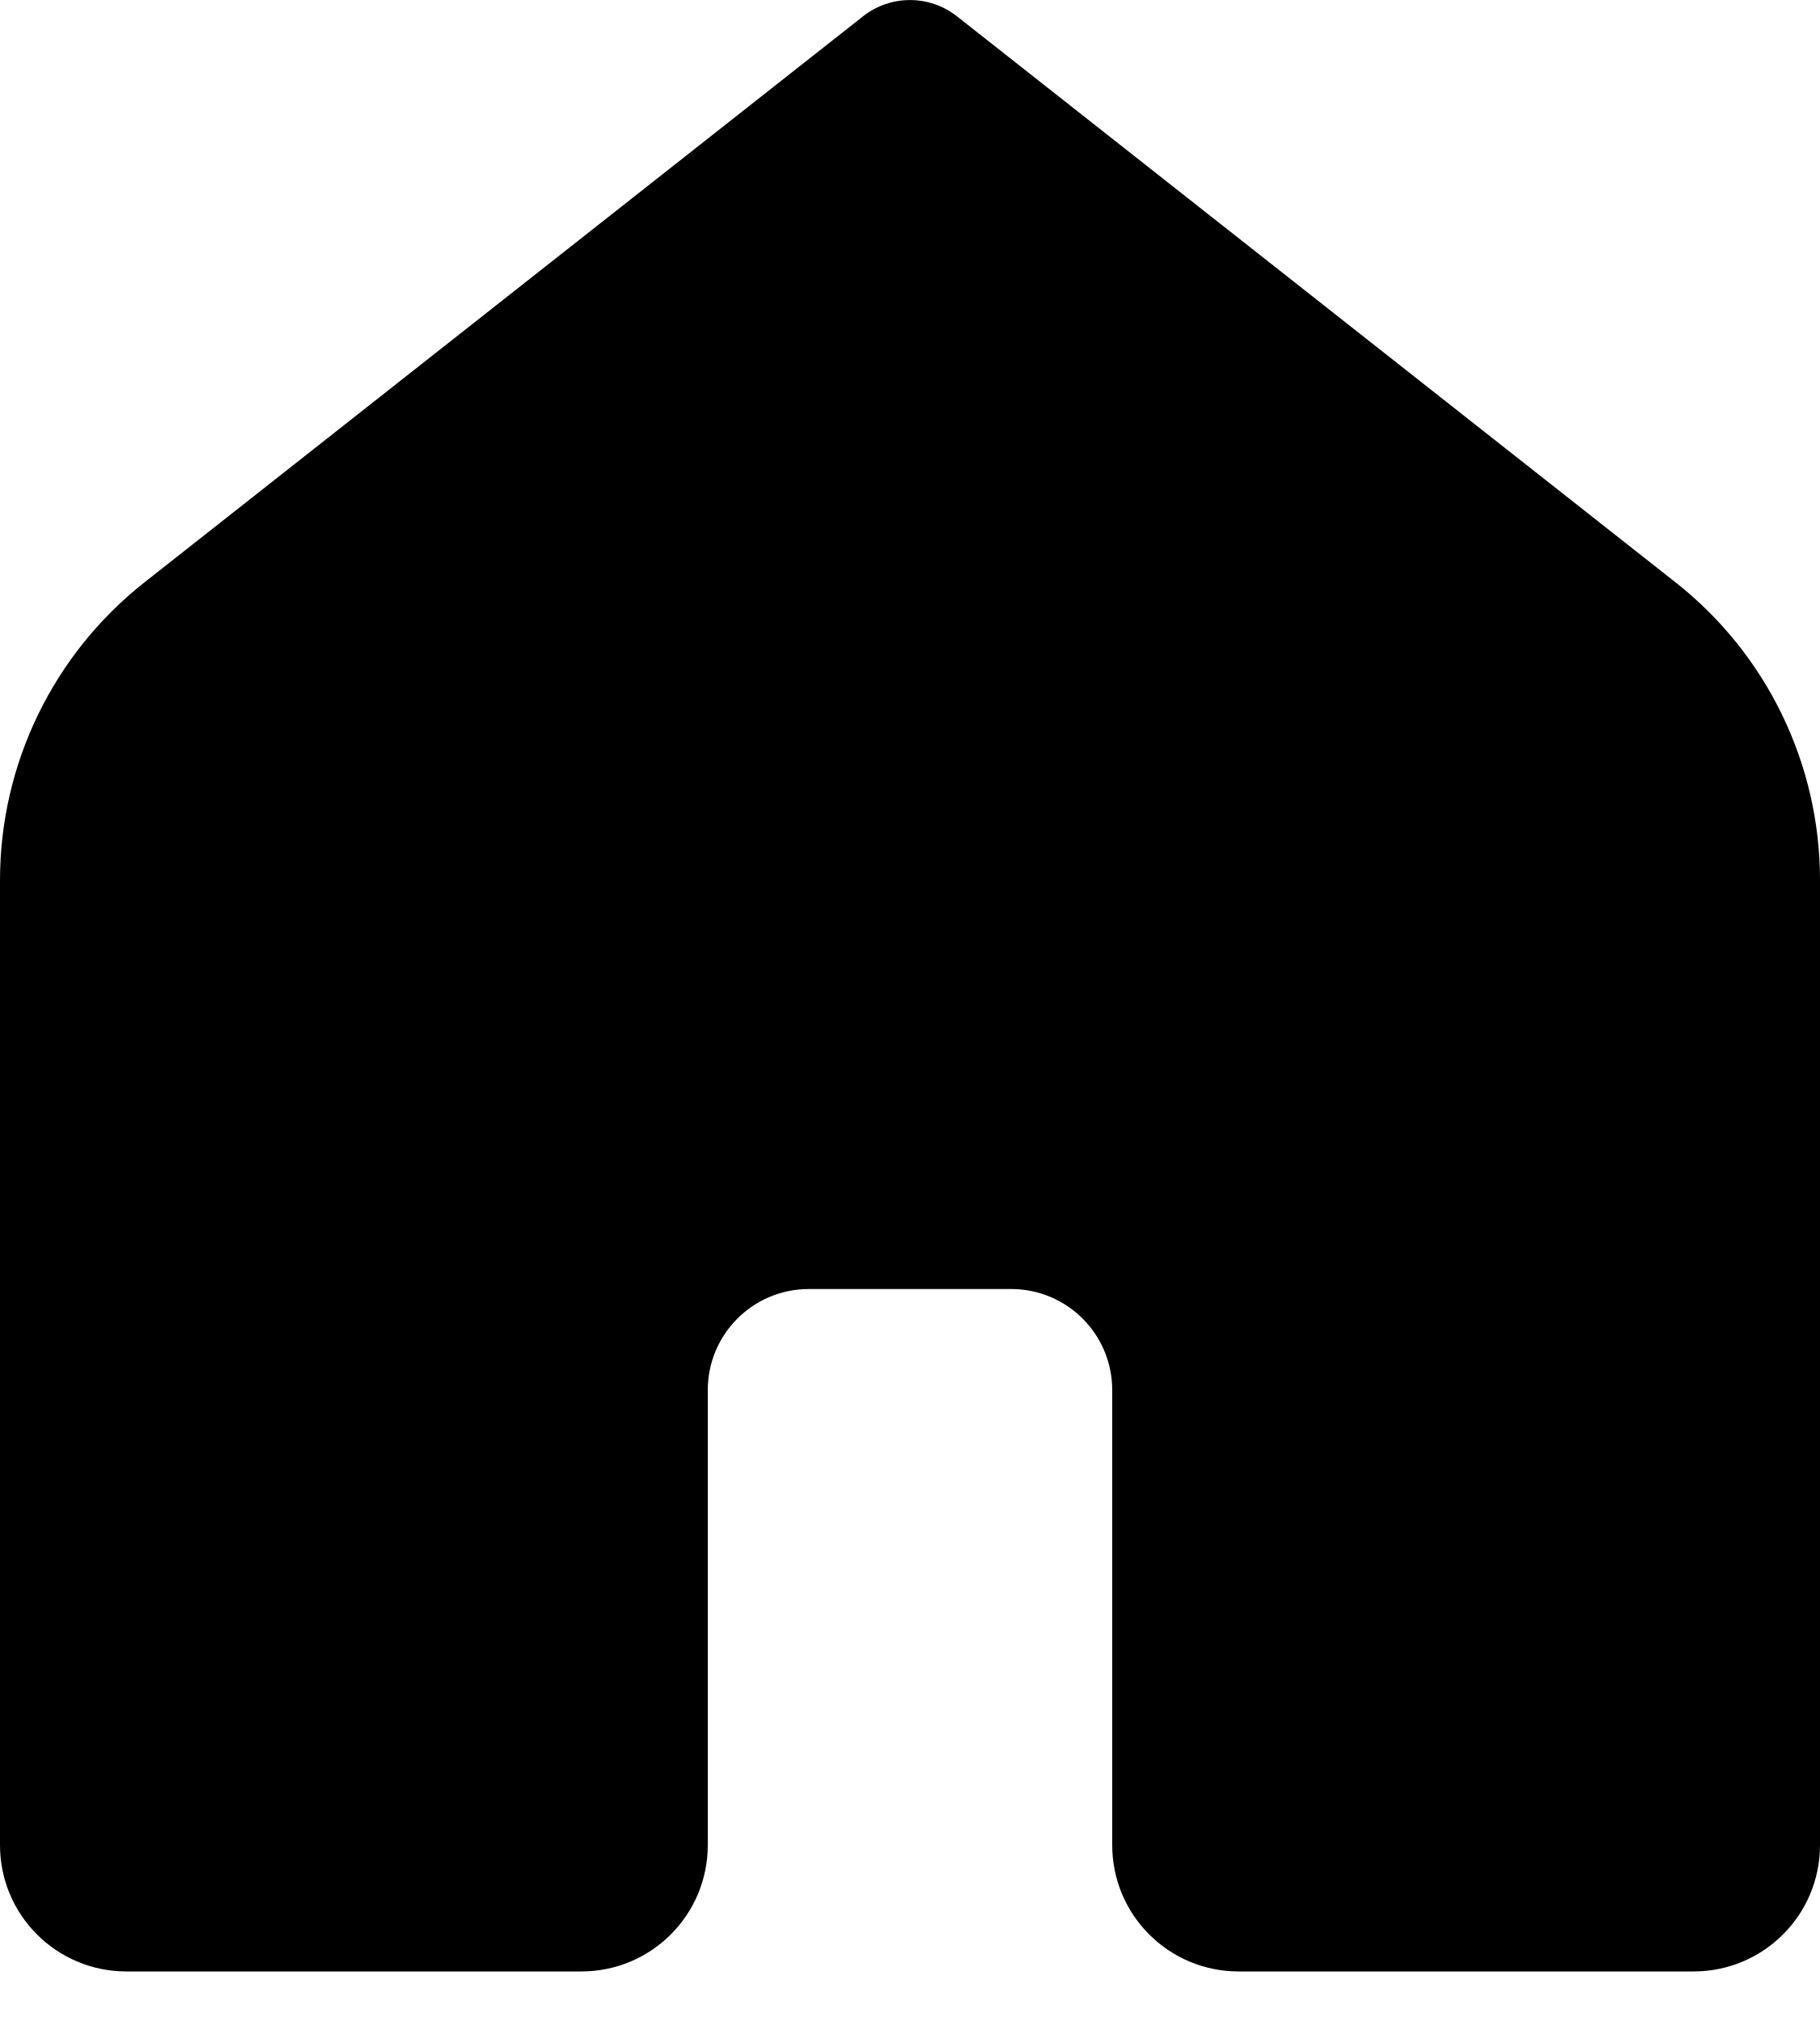
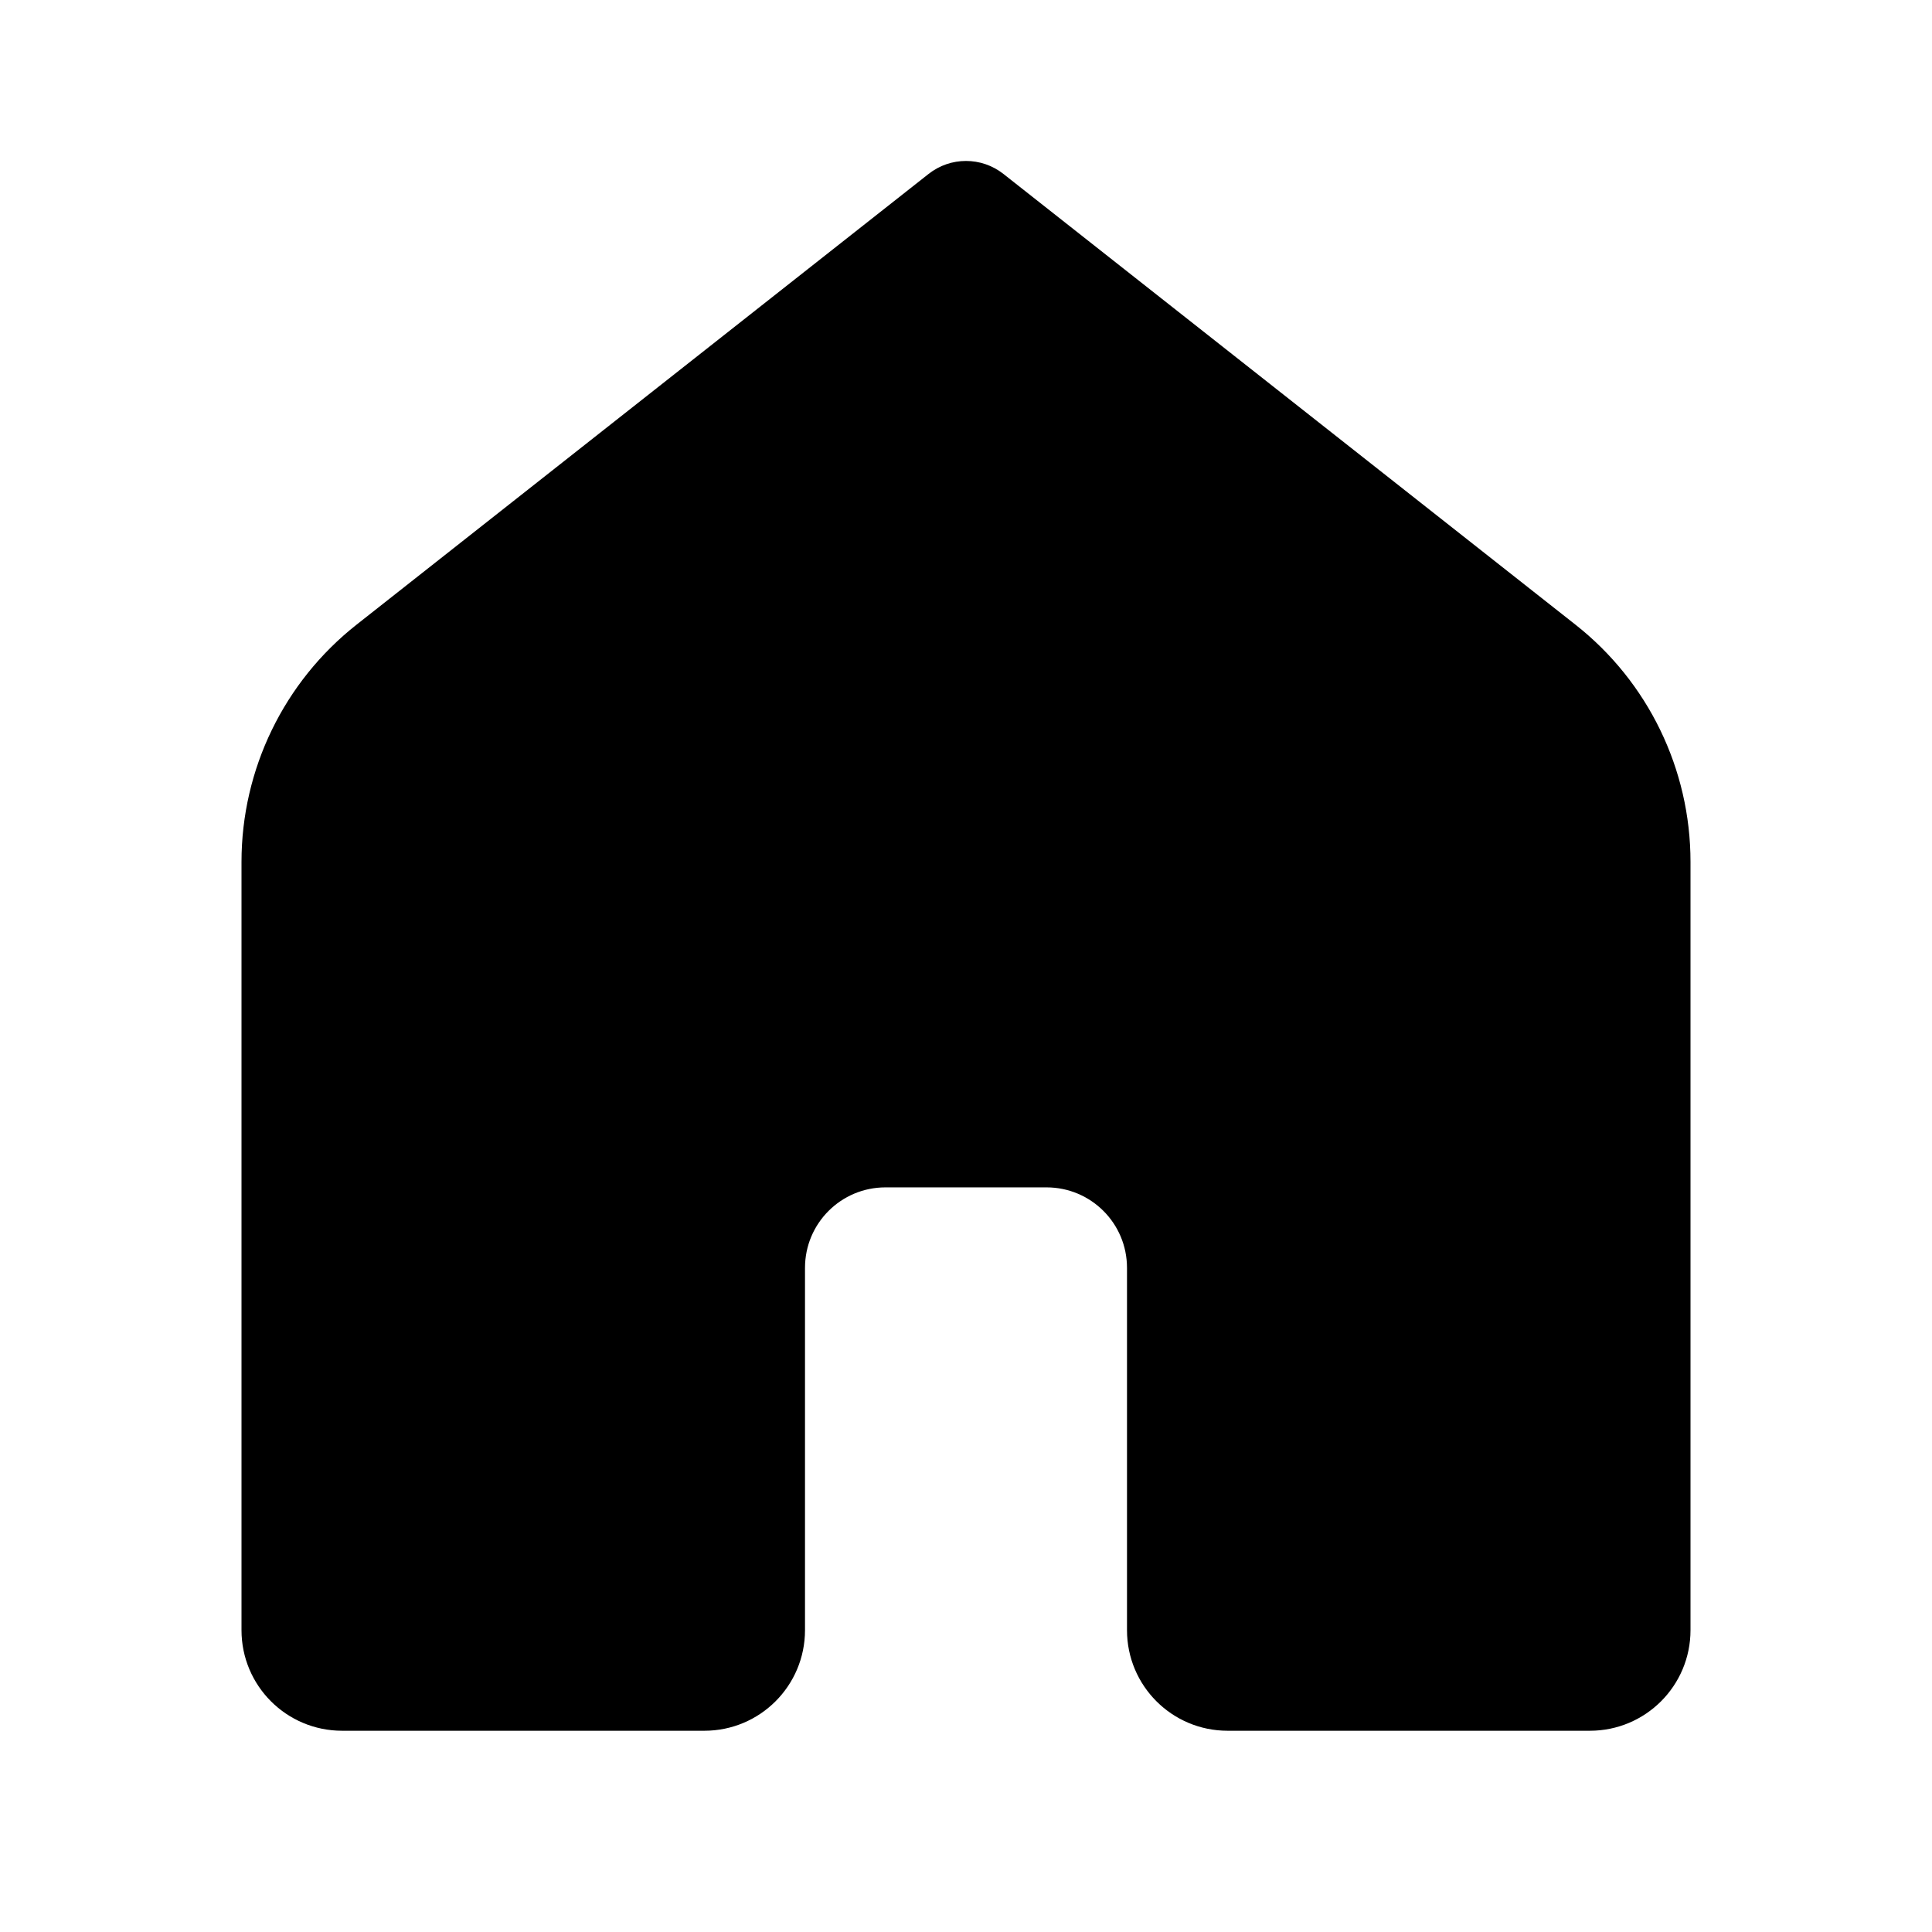
- <svg xmlns="http://www.w3.org/2000/svg" width="18" height="20" viewBox="0 0 18 20" fill="none">
-   <path d="M16.75 19.5H12.25C11.559 19.5 11 18.941 11 18.25V13.75C11 13.197 10.553 12.75 10 12.75H8C7.447 12.75 7 13.197 7 13.75V18.25C7 18.941 6.441 19.5 5.75 19.5H1.25C0.559 19.5 0 18.941 0 18.25V8.707C0 7.557 0.527 6.471 1.429 5.76L8.536 0.161C8.808 -0.053 9.192 -0.053 9.464 0.161L16.571 5.76C17.474 6.471 18 7.556 18 8.706V18.25C18 18.941 17.441 19.5 16.75 19.5Z" fill="black" />
+ <svg xmlns="http://www.w3.org/2000/svg" width="24" height="24" viewBox="0 0 24 24" fill="none">
+   <path d="M19.75 21.5H15.25C14.559 21.5 14 20.941 14 20.25V15.75C14 15.197 13.553 14.75 13 14.75H11C10.447 14.75 10 15.197 10 15.75V20.25C10 20.941 9.441 21.5 8.75 21.5H4.25C3.559 21.5 3 20.941 3 20.25V10.707C3 9.557 3.527 8.471 4.429 7.76L11.536 2.16C11.808 1.946 12.192 1.946 12.464 2.16L19.571 7.76C20.474 8.471 21 9.556 21 10.706V20.25C21 20.941 20.441 21.5 19.75 21.5Z" fill="black" />
</svg>
